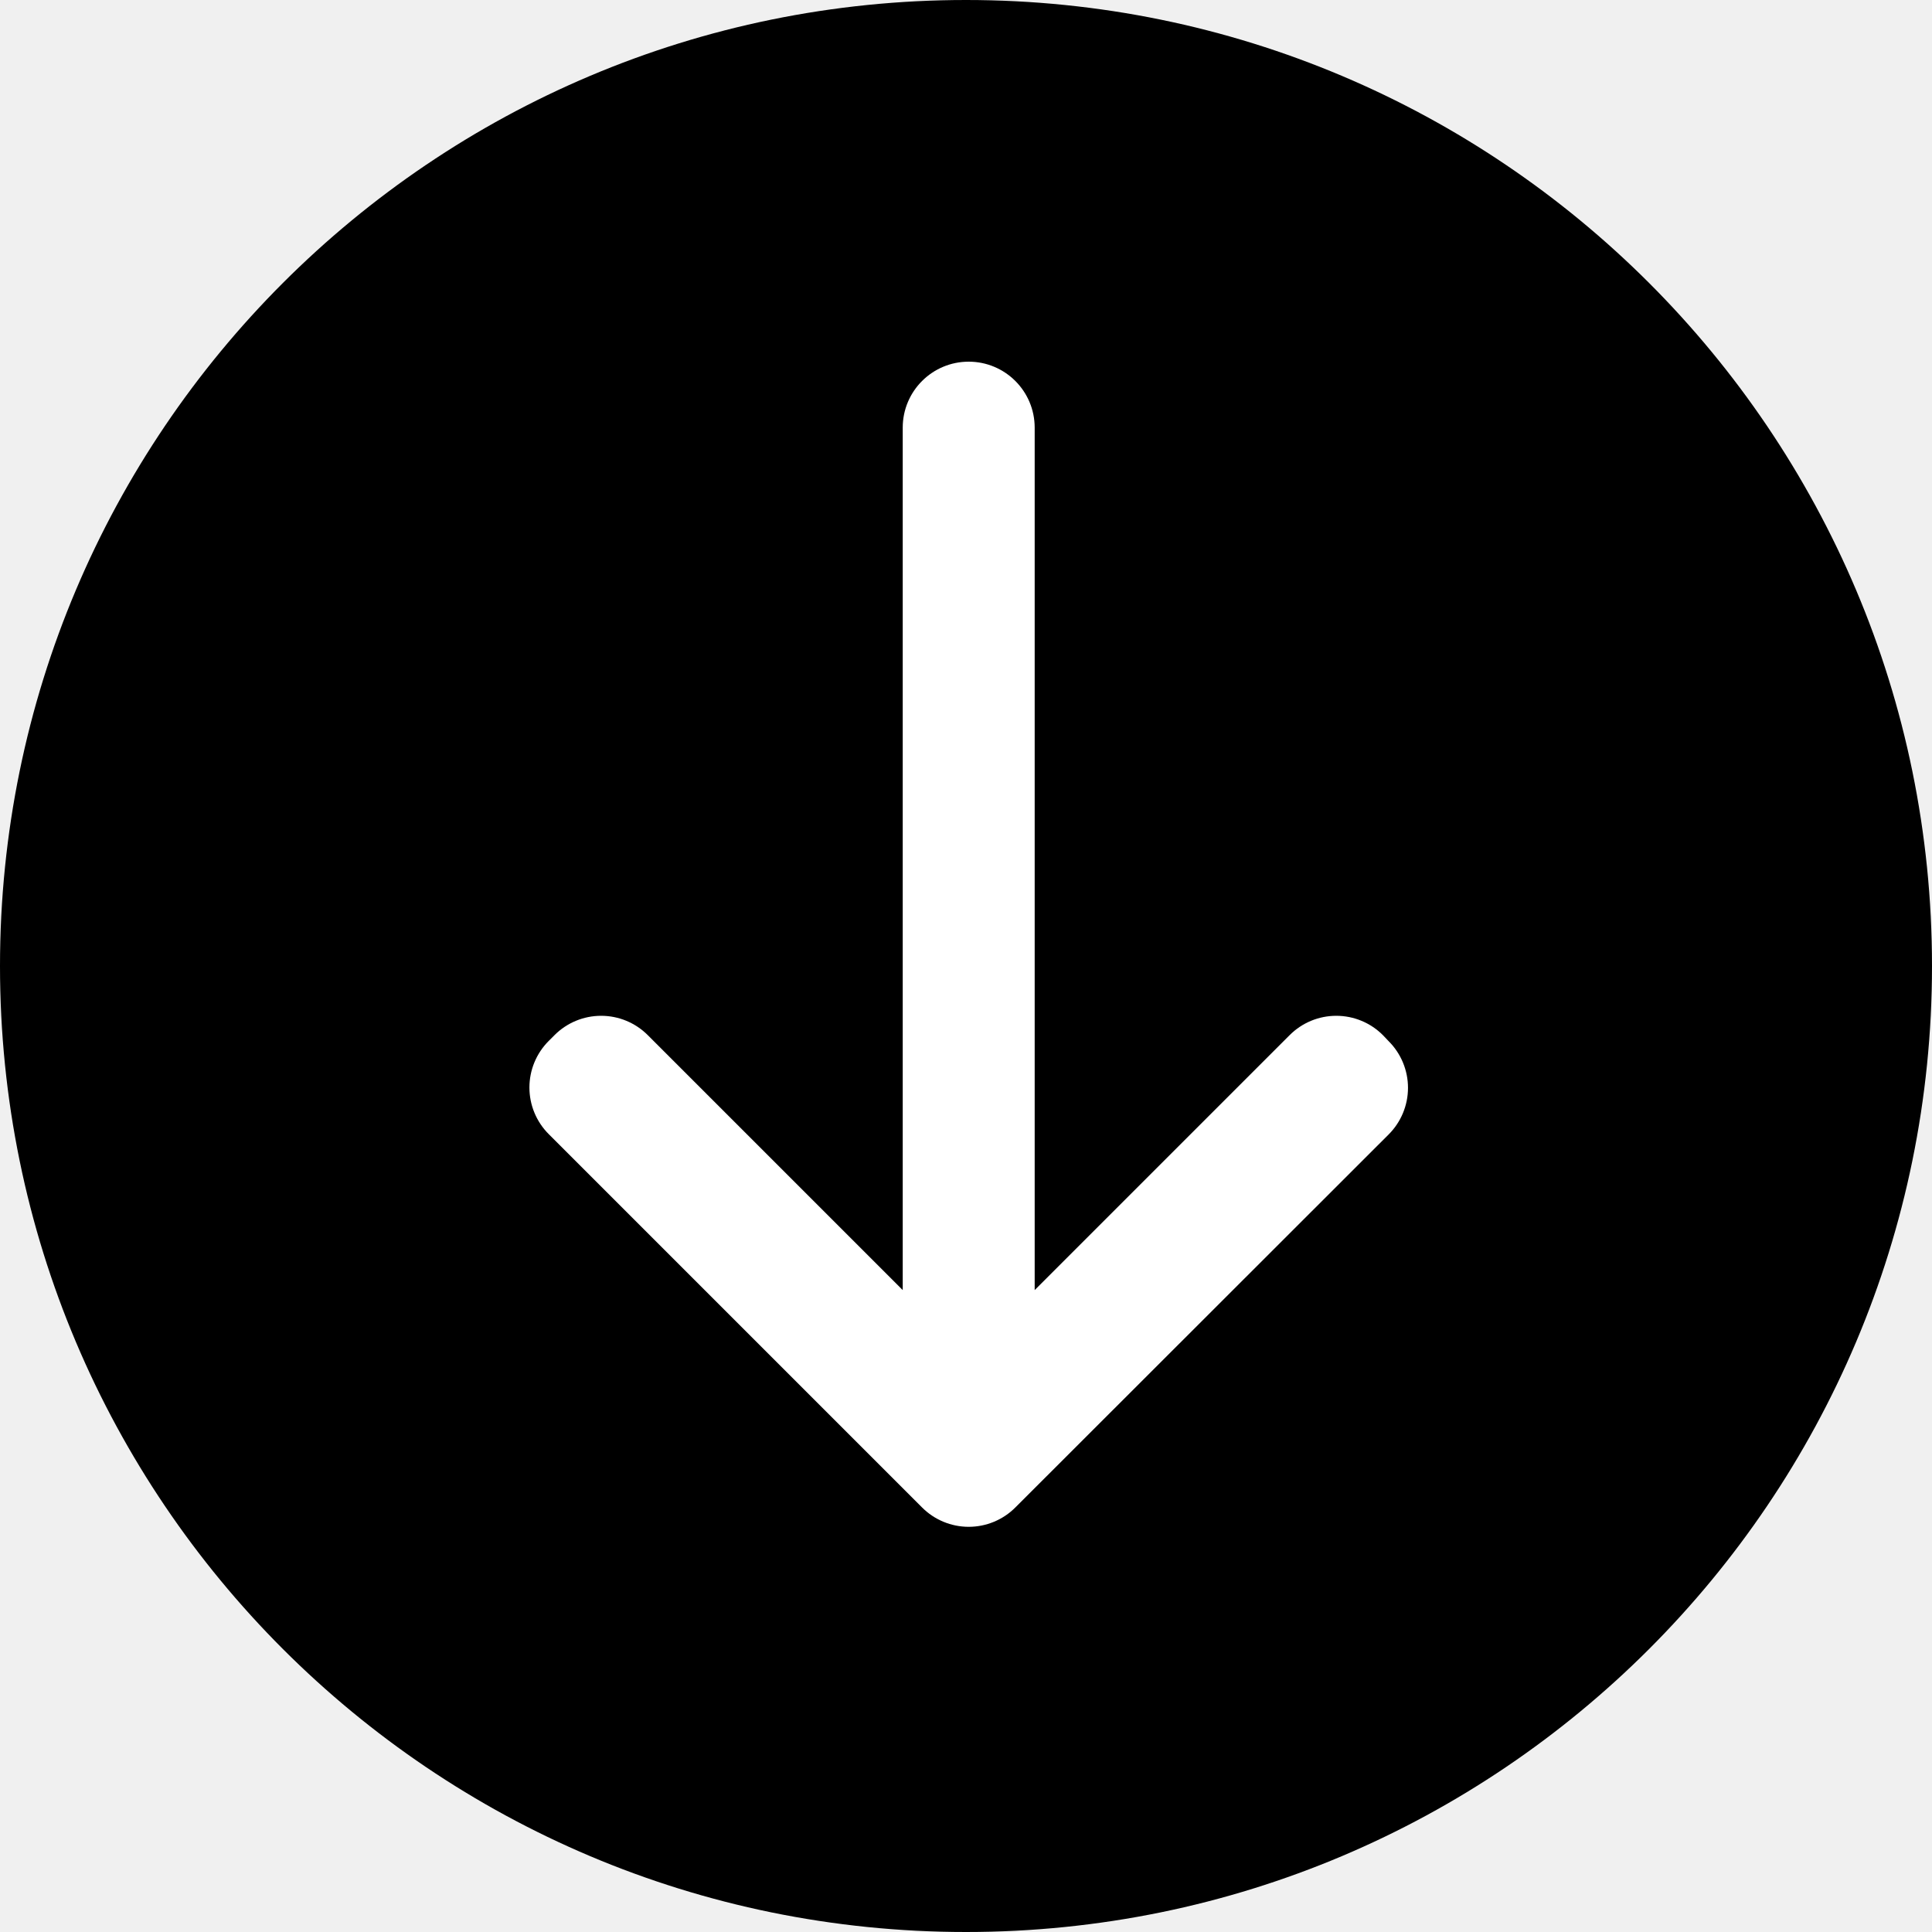
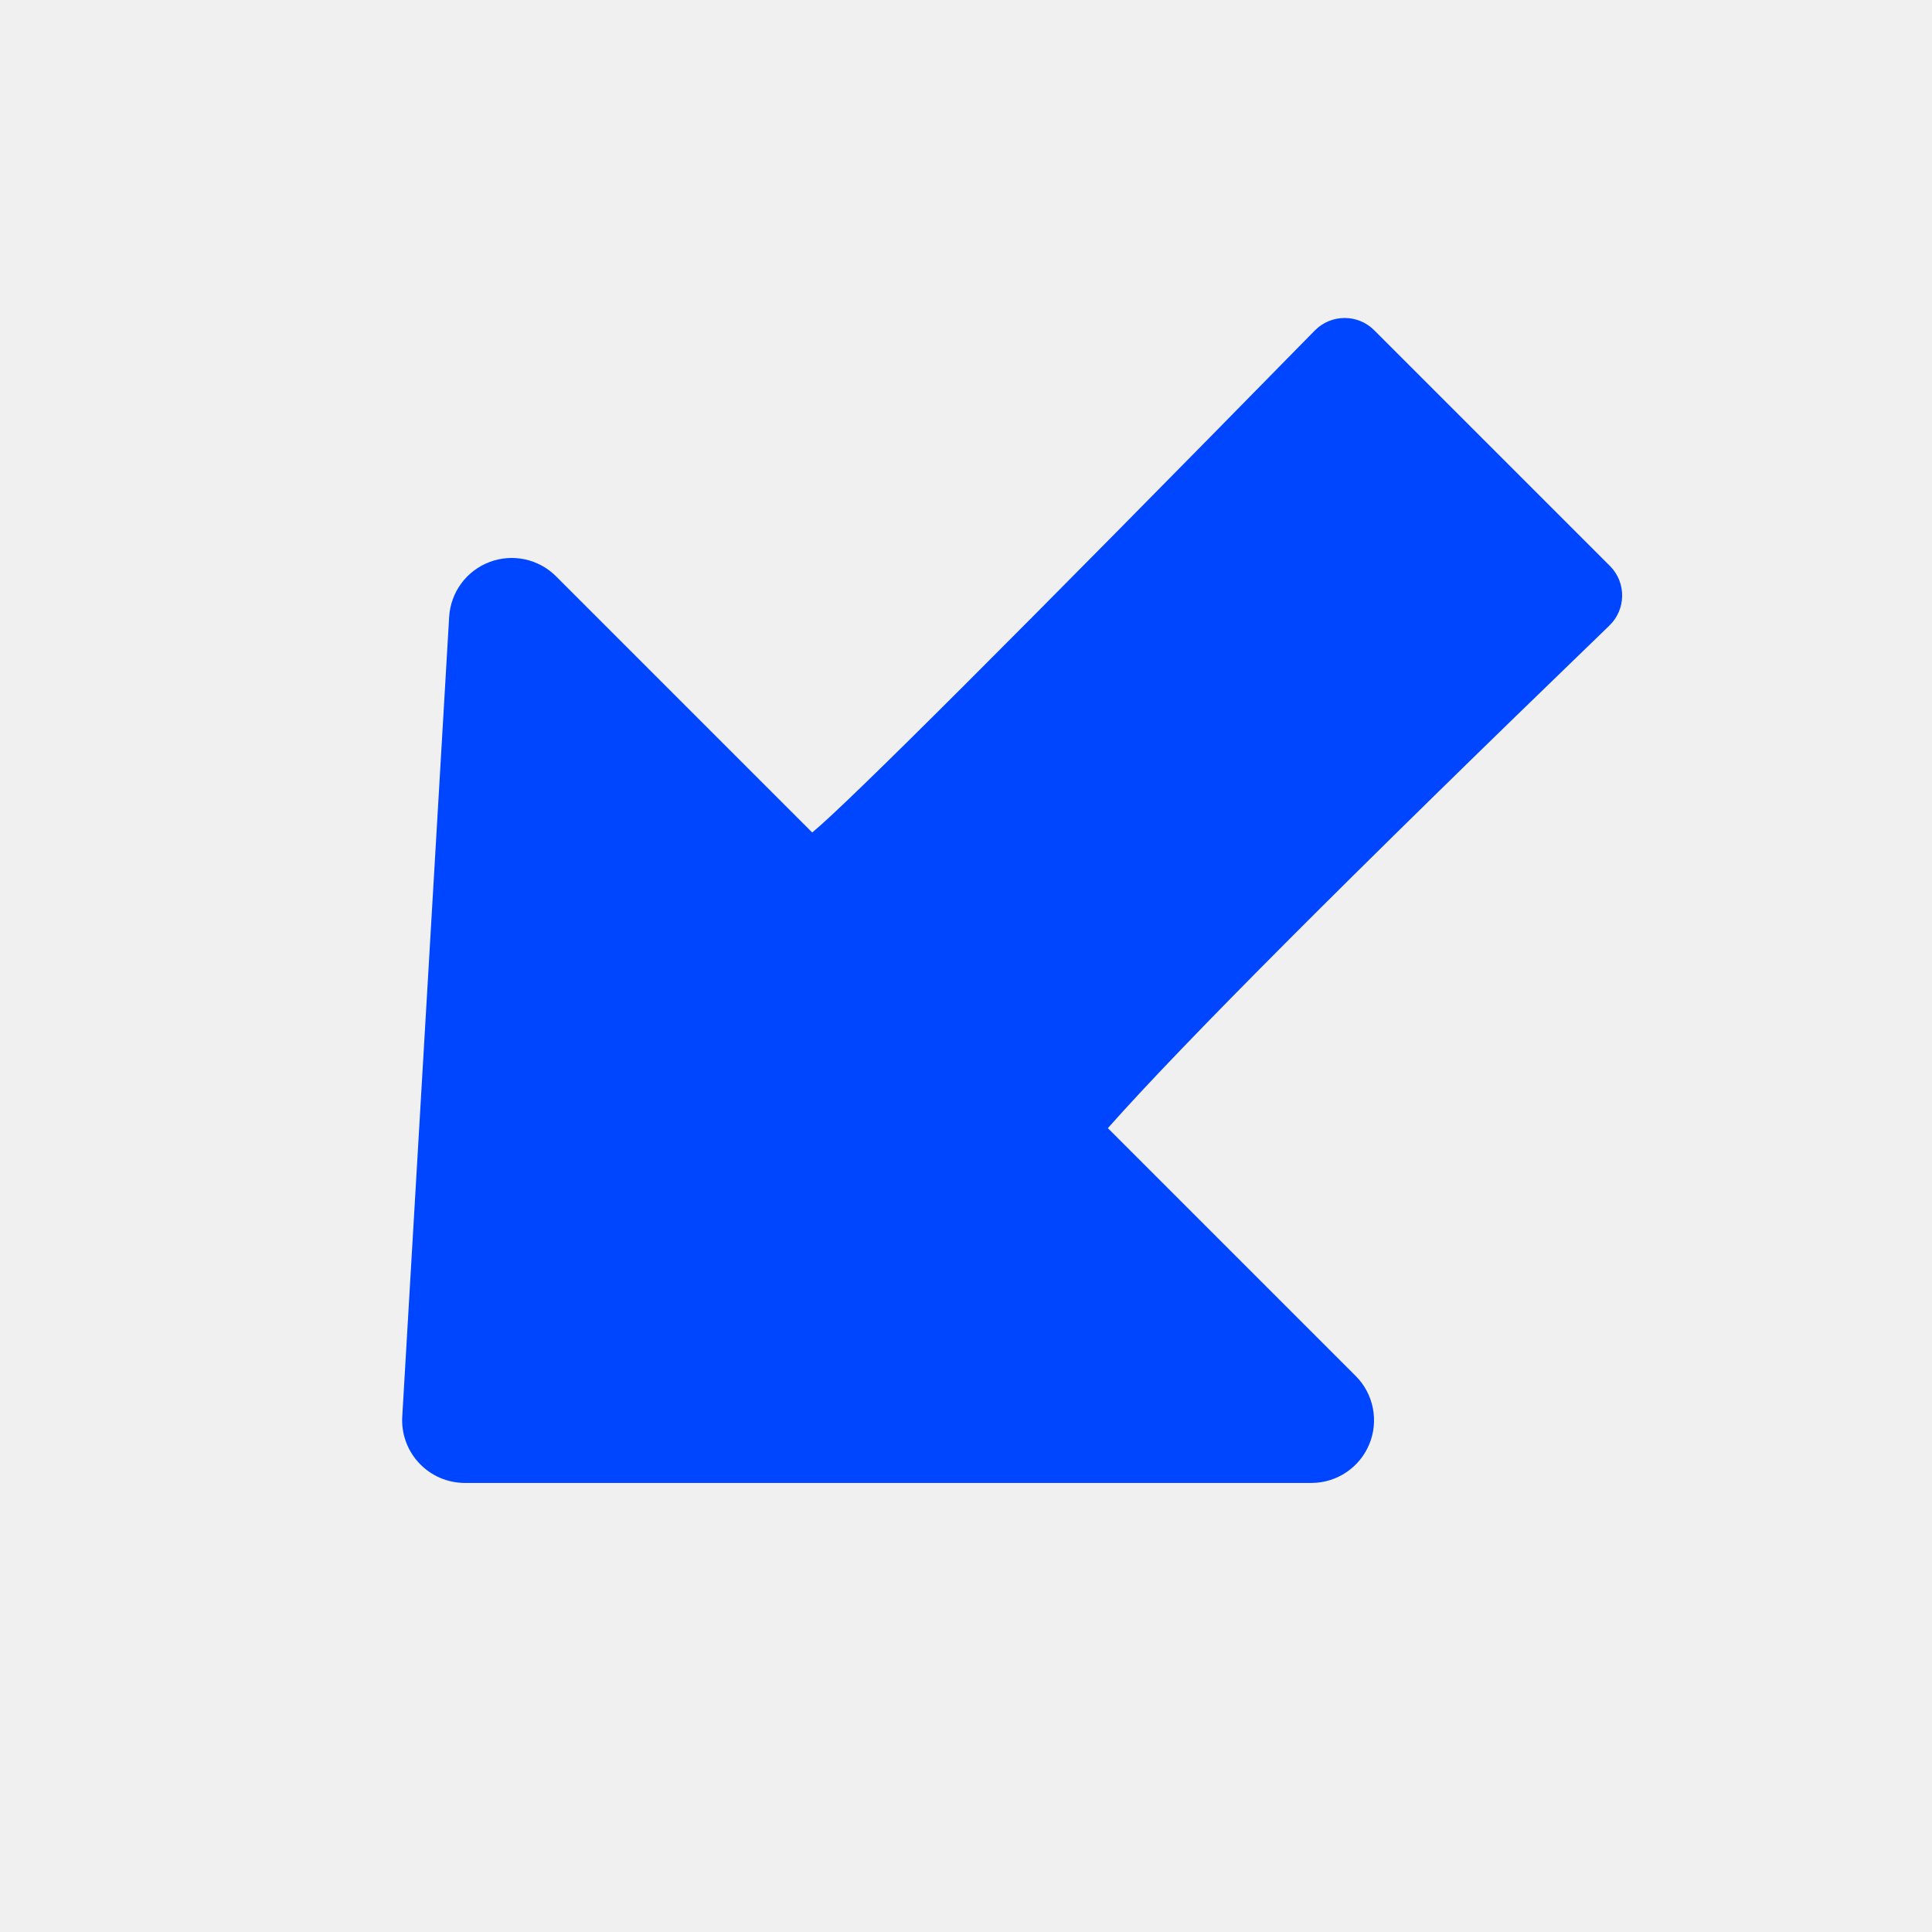
- <svg xmlns="http://www.w3.org/2000/svg" width="20" height="20" viewBox="0 0 20 20">
-   <defs>
-     <clipPath id="clip-path">
-       <path id="Path_1783" data-name="Path 1783" d="M0,4.547a.683.683,0,0,0,.683.683H9.611L6.972,7.869a.682.682,0,0,0,0,.966l.059.059a.682.682,0,0,0,.966,0L11.861,5.03a.682.682,0,0,0,0-.966L8,.2a.682.682,0,0,0-.966,0L6.972.259a.682.682,0,0,0,0,.966L9.611,3.864H.683A.683.683,0,0,0,0,4.547Z" fill="#fff" />
-     </clipPath>
-     <clipPath id="clip-path-2">
-       <path id="Path_1782" data-name="Path 1782" d="M0,2584.85H1352.538V0H0Z" fill="#fff" />
-     </clipPath>
-   </defs>
-   <g id="Group_2335" data-name="Group 2335" transform="translate(-279 -736)">
-     <circle id="Ellipse_363" data-name="Ellipse 363" cx="10" cy="10" r="10" transform="translate(299 756) rotate(180)" />
-     <g id="Group_2329" data-name="Group 2329" transform="translate(293.575 739.744) rotate(90)">
-       <g id="Group_1951" data-name="Group 1951" transform="translate(0 0)" clip-path="url(#clip-path)">
-         <g id="Group_1950" data-name="Group 1950" transform="translate(-459.043 -1164.802)" clip-path="url(#clip-path-2)">
-           <path id="Path_1781" data-name="Path 1781" d="M0,15.925V0H18.892V15.925Z" transform="translate(455.628 1161.387)" fill="#fff" />
-         </g>
-       </g>
-     </g>
+ <svg xmlns="http://www.w3.org/2000/svg" width="31.468" height="31.468" viewBox="0 0 31.468 31.468">
+   <g transform="translate(-2091 -1011.956)">
+     <path d="M11.791,6.918v-5.9a1.021,1.021,0,0,0-1.7-.763L.343,8.923a1.021,1.021,0,0,0-.085,1.442l.041.044,9.748,9.748a1.021,1.021,0,0,0,1.744-.722V13.728q2.752-.166,11.564-.012h0a.681.681,0,0,0,.693-.669s0-.008,0-.012V7.606a.681.681,0,0,0-.681-.681H23.36Q12.879,7.027,11.791,6.918Z" transform="translate(2091 1028.961) rotate(-45)" fill="#0045ff" />
  </g>
</svg>
